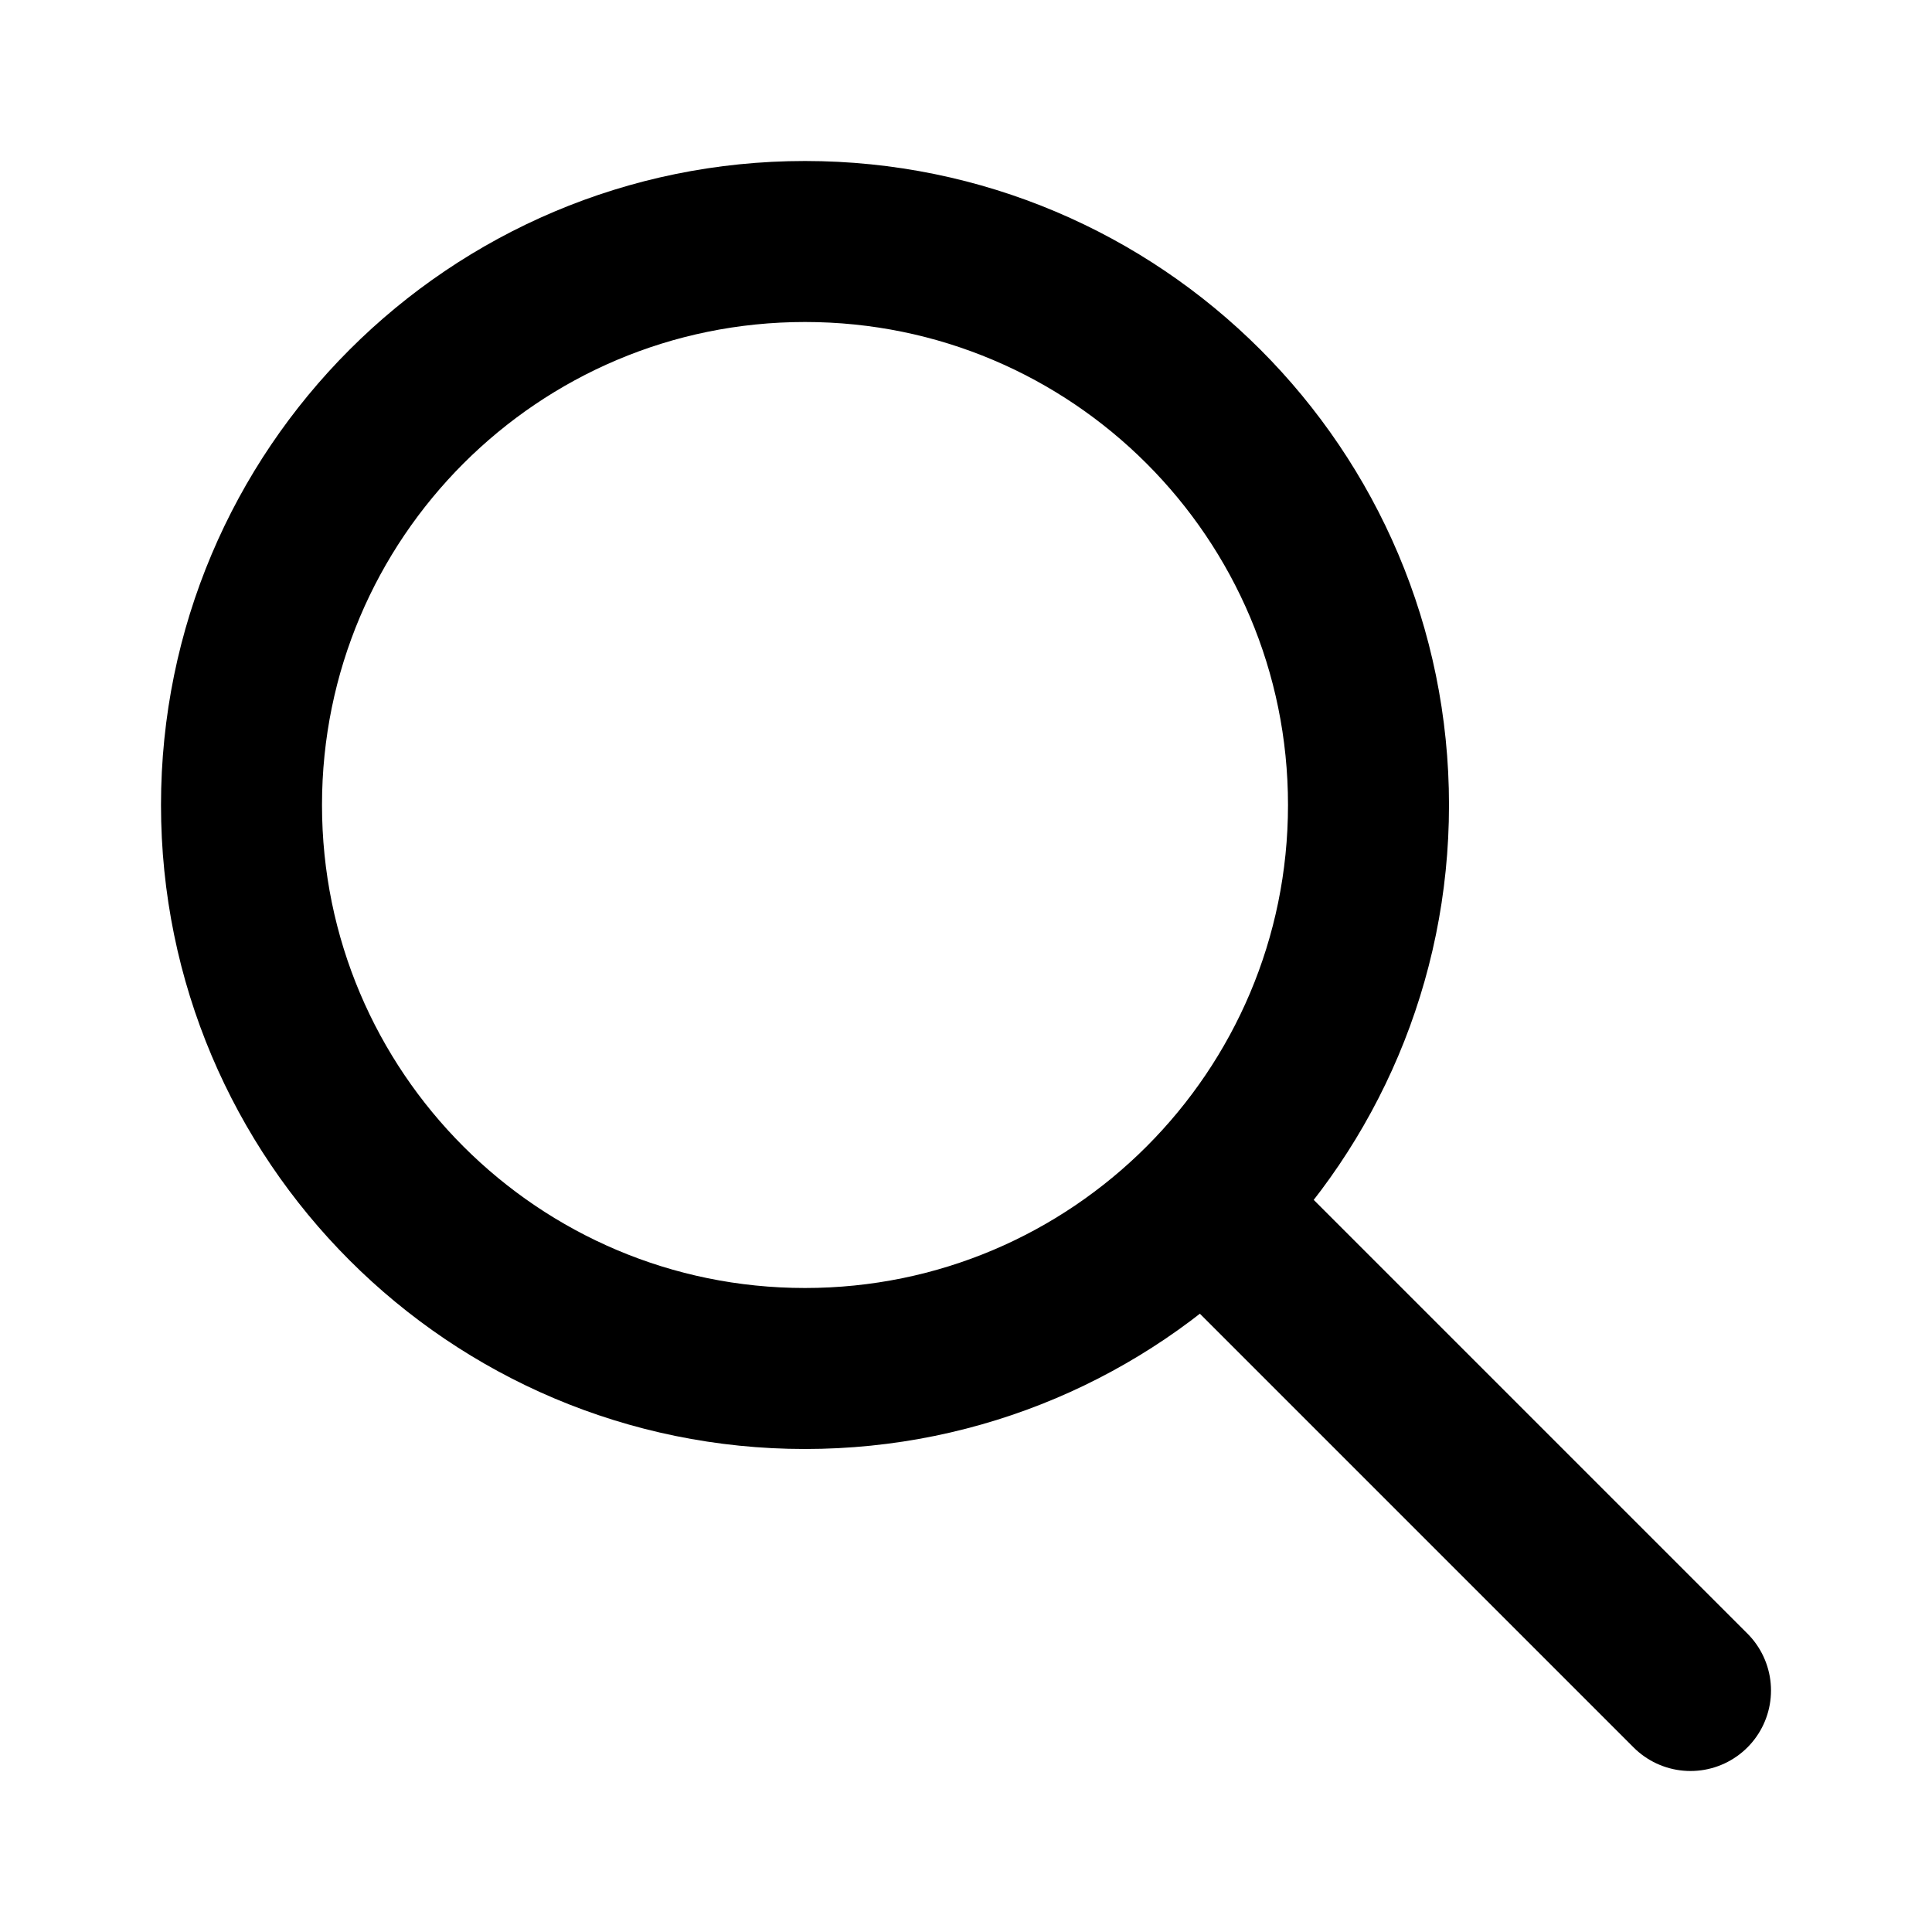
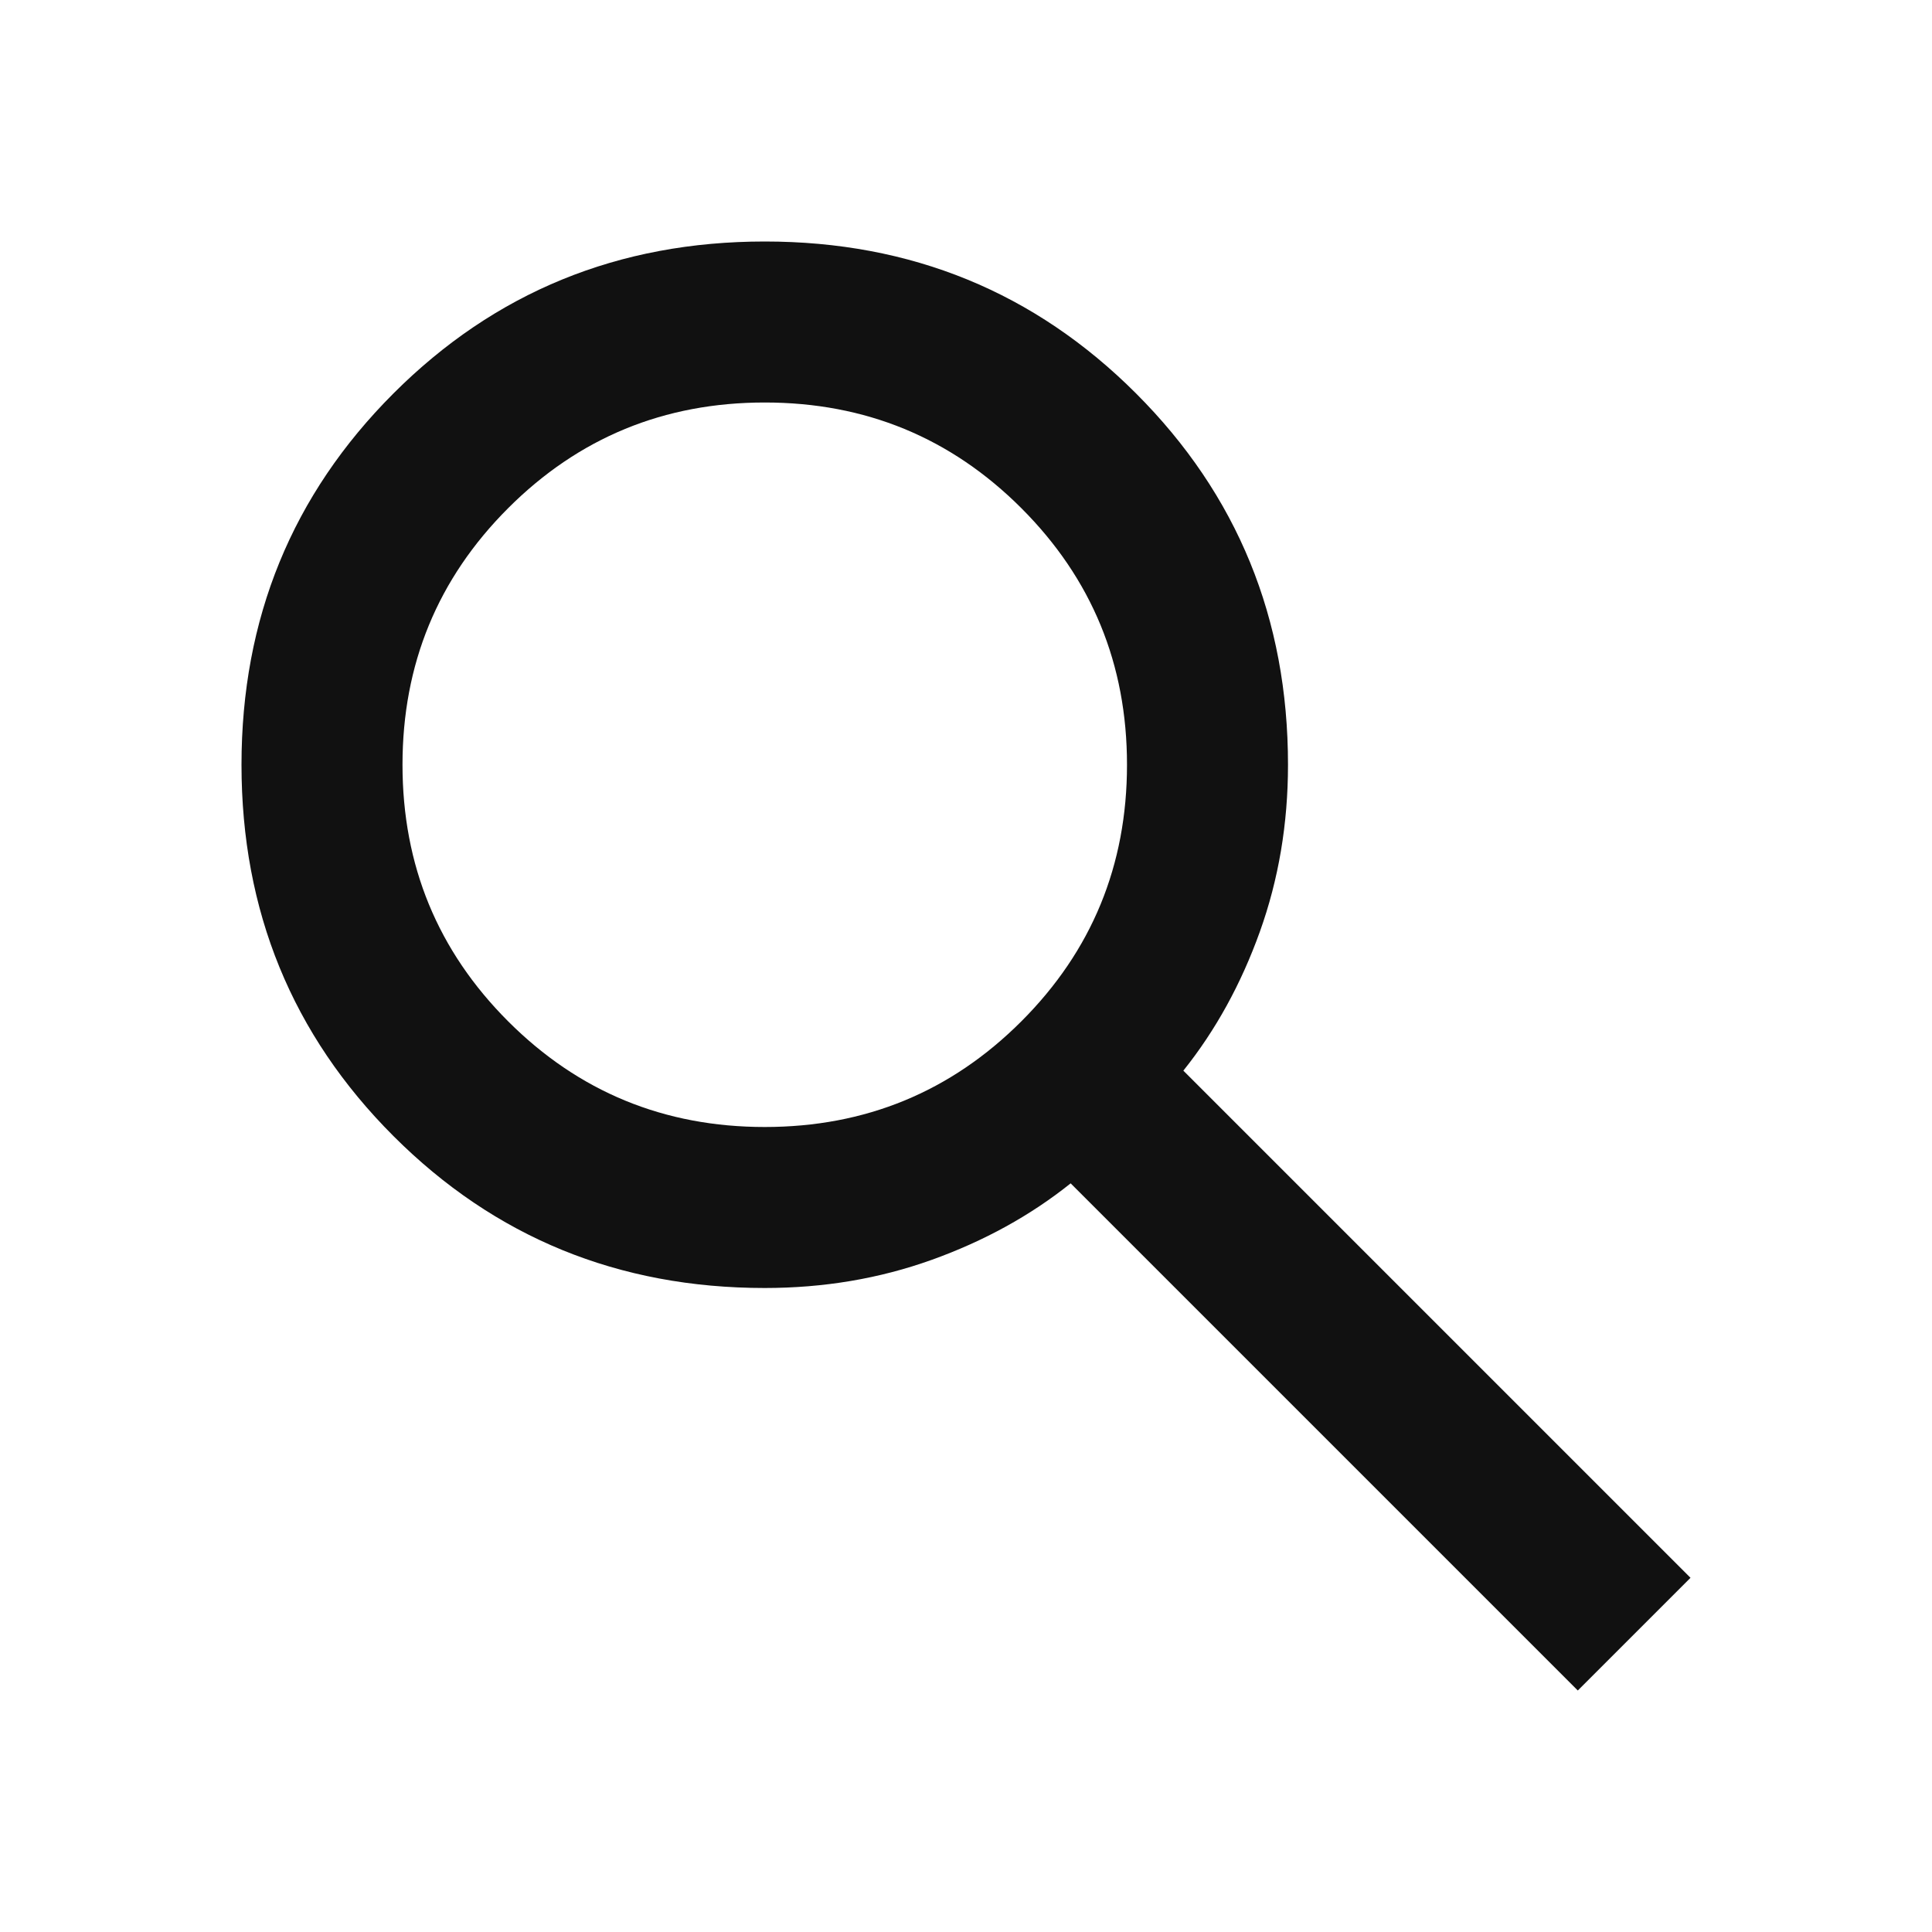
- <svg xmlns="http://www.w3.org/2000/svg" width="24" height="24" viewBox="0 0 24 24" fill="none" stroke="currentColor" stroke-width="2" stroke-linecap="round" stroke-linejoin="round" class="icon icon-tabler icons-tabler-outline icon-tabler-search">
-   <path stroke="none" d="M0 0h24v24H0z" fill="none" />
-   <path d="M10 10m-7 0a7 7 0 1 0 14 0a7 7 0 1 0 -14 0" />
-   <path d="M21 21l-6 -6" />
+ <svg xmlns="http://www.w3.org/2000/svg" height="24px" viewBox="0 -960 960 960" width="24px" fill="#111111">
+   <path d="M784-120 532-372q-30 24-69 38t-83 14q-109 0-184.5-75.5T120-580q0-109 75.5-184.5T380-840q109 0 184.5 75.5T640-580q0 44-14 83t-38 69l252 252-56 56ZM380-400q75 0 127.5-52.5T560-580q0-75-52.5-127.5T380-760q-75 0-127.5 52.5T200-580q0 75 52.5 127.5T380-400Z" />
</svg>
